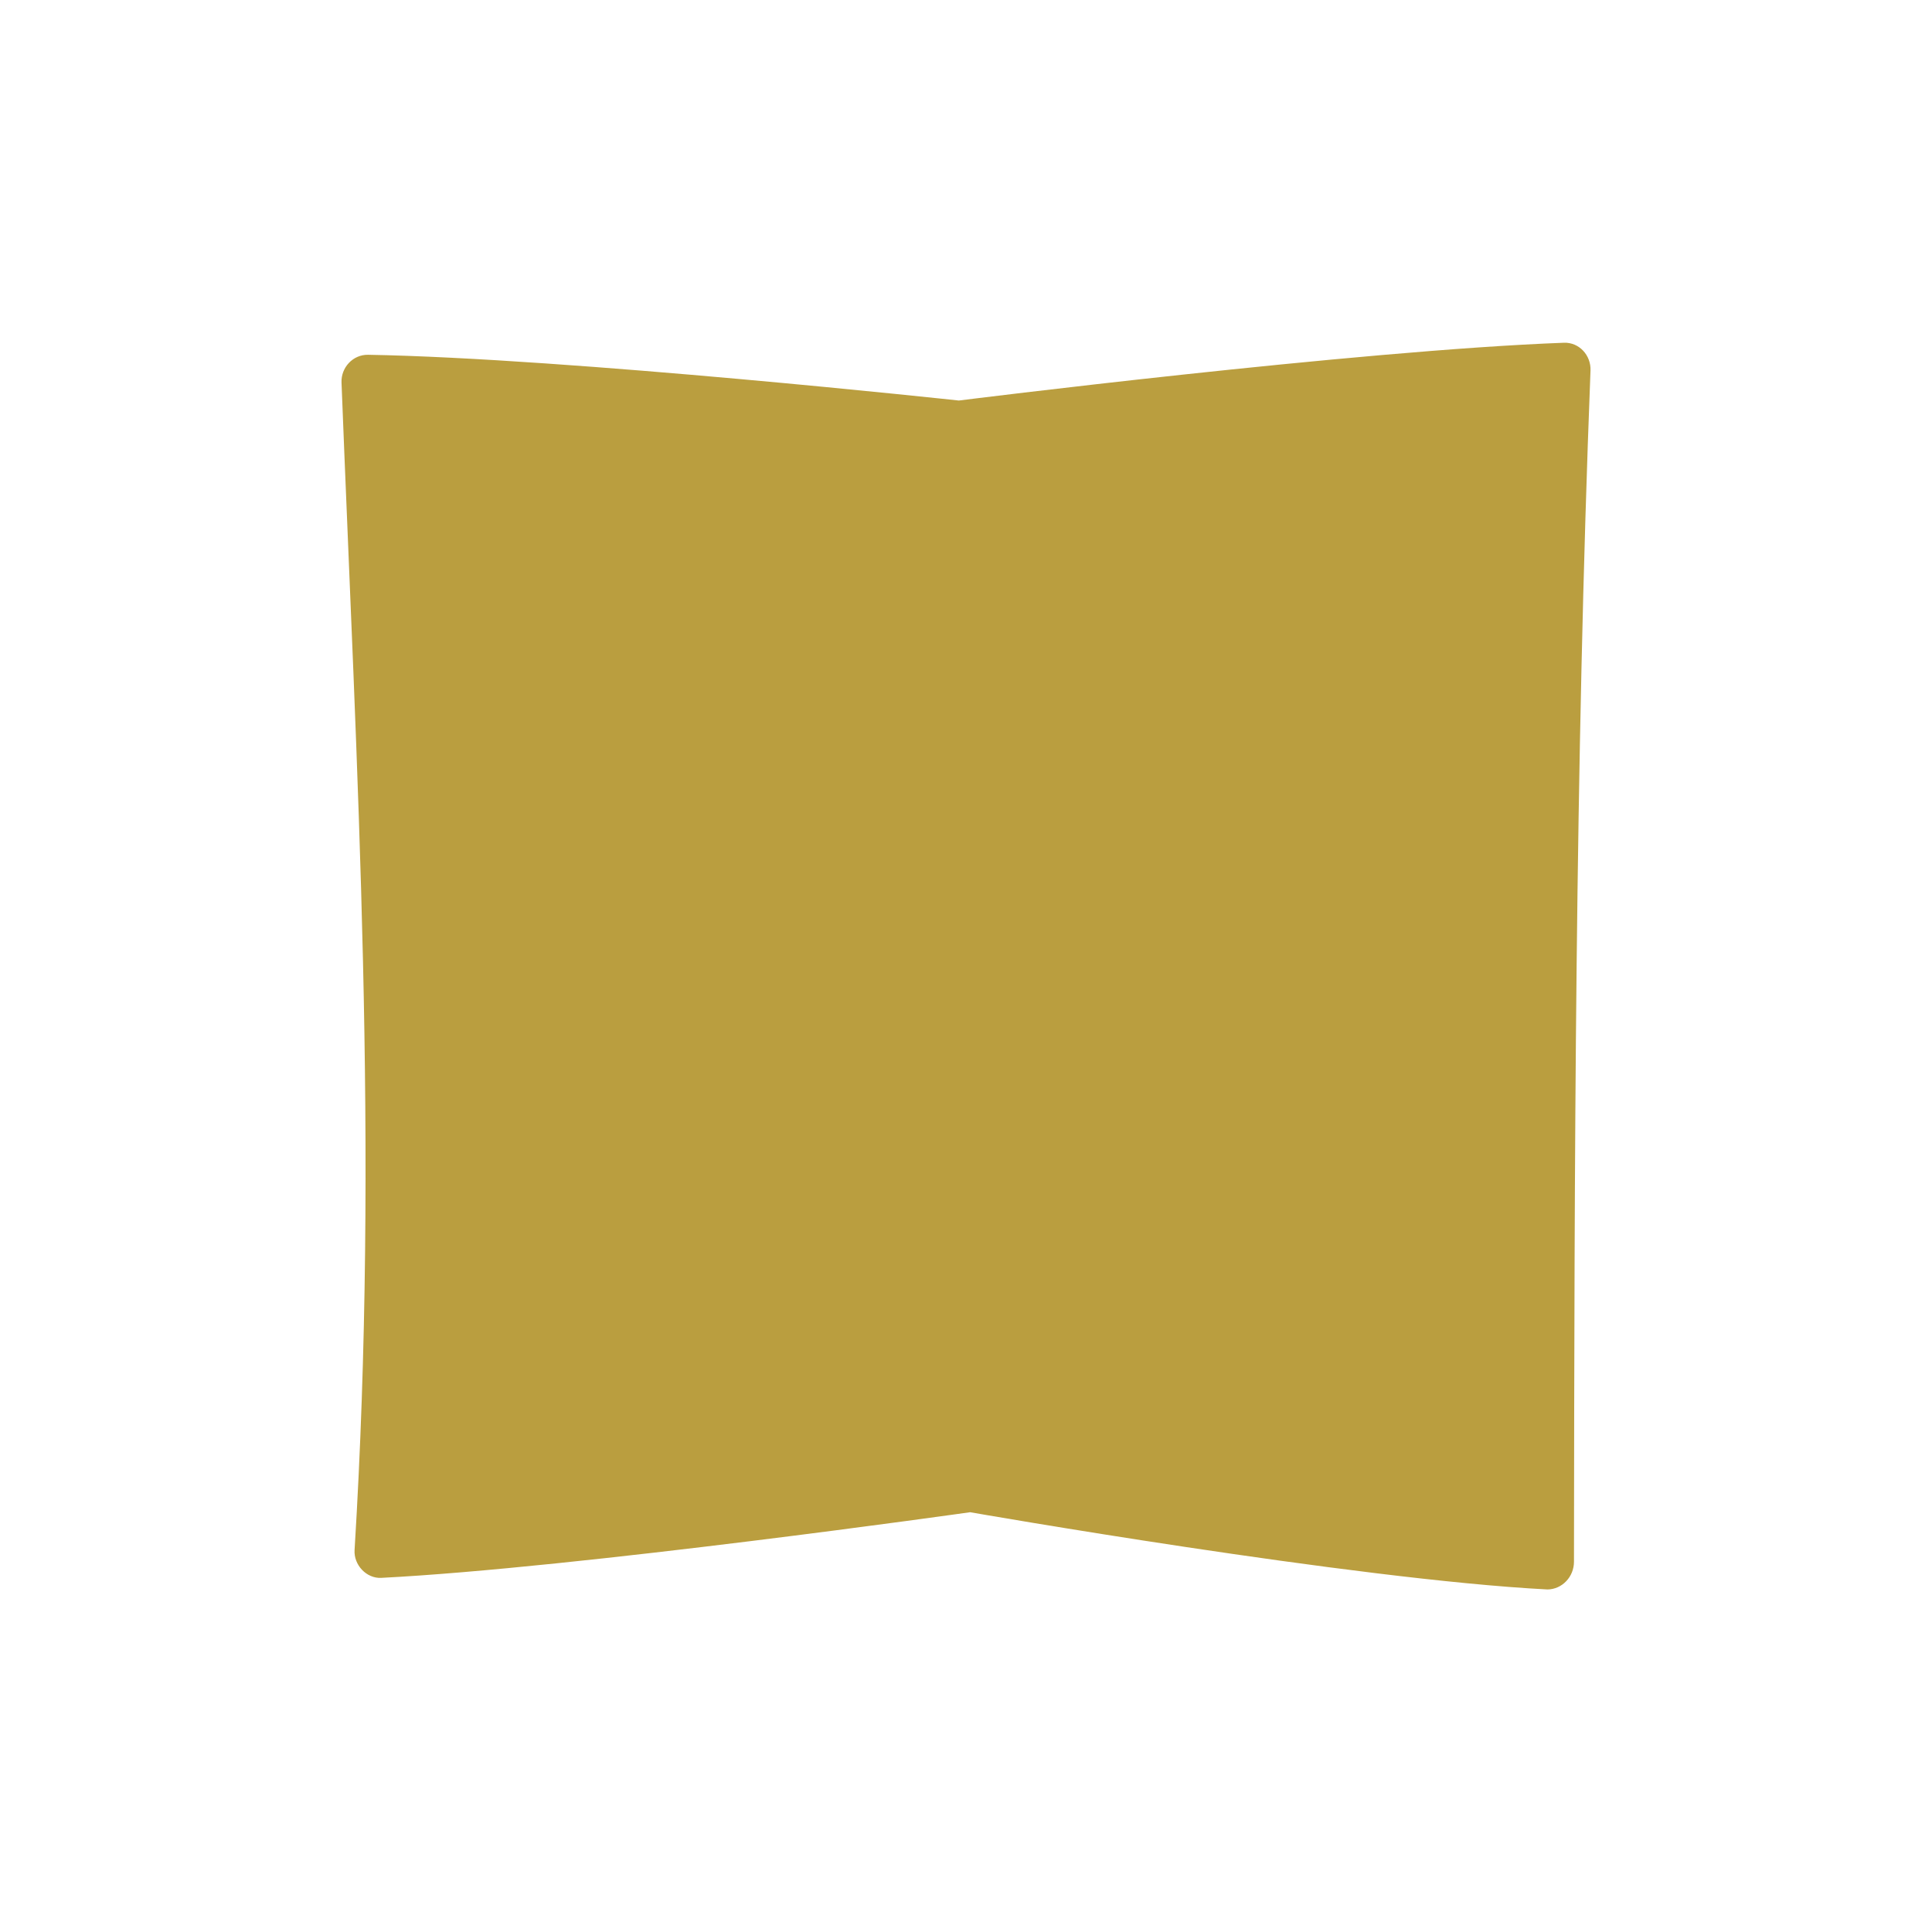
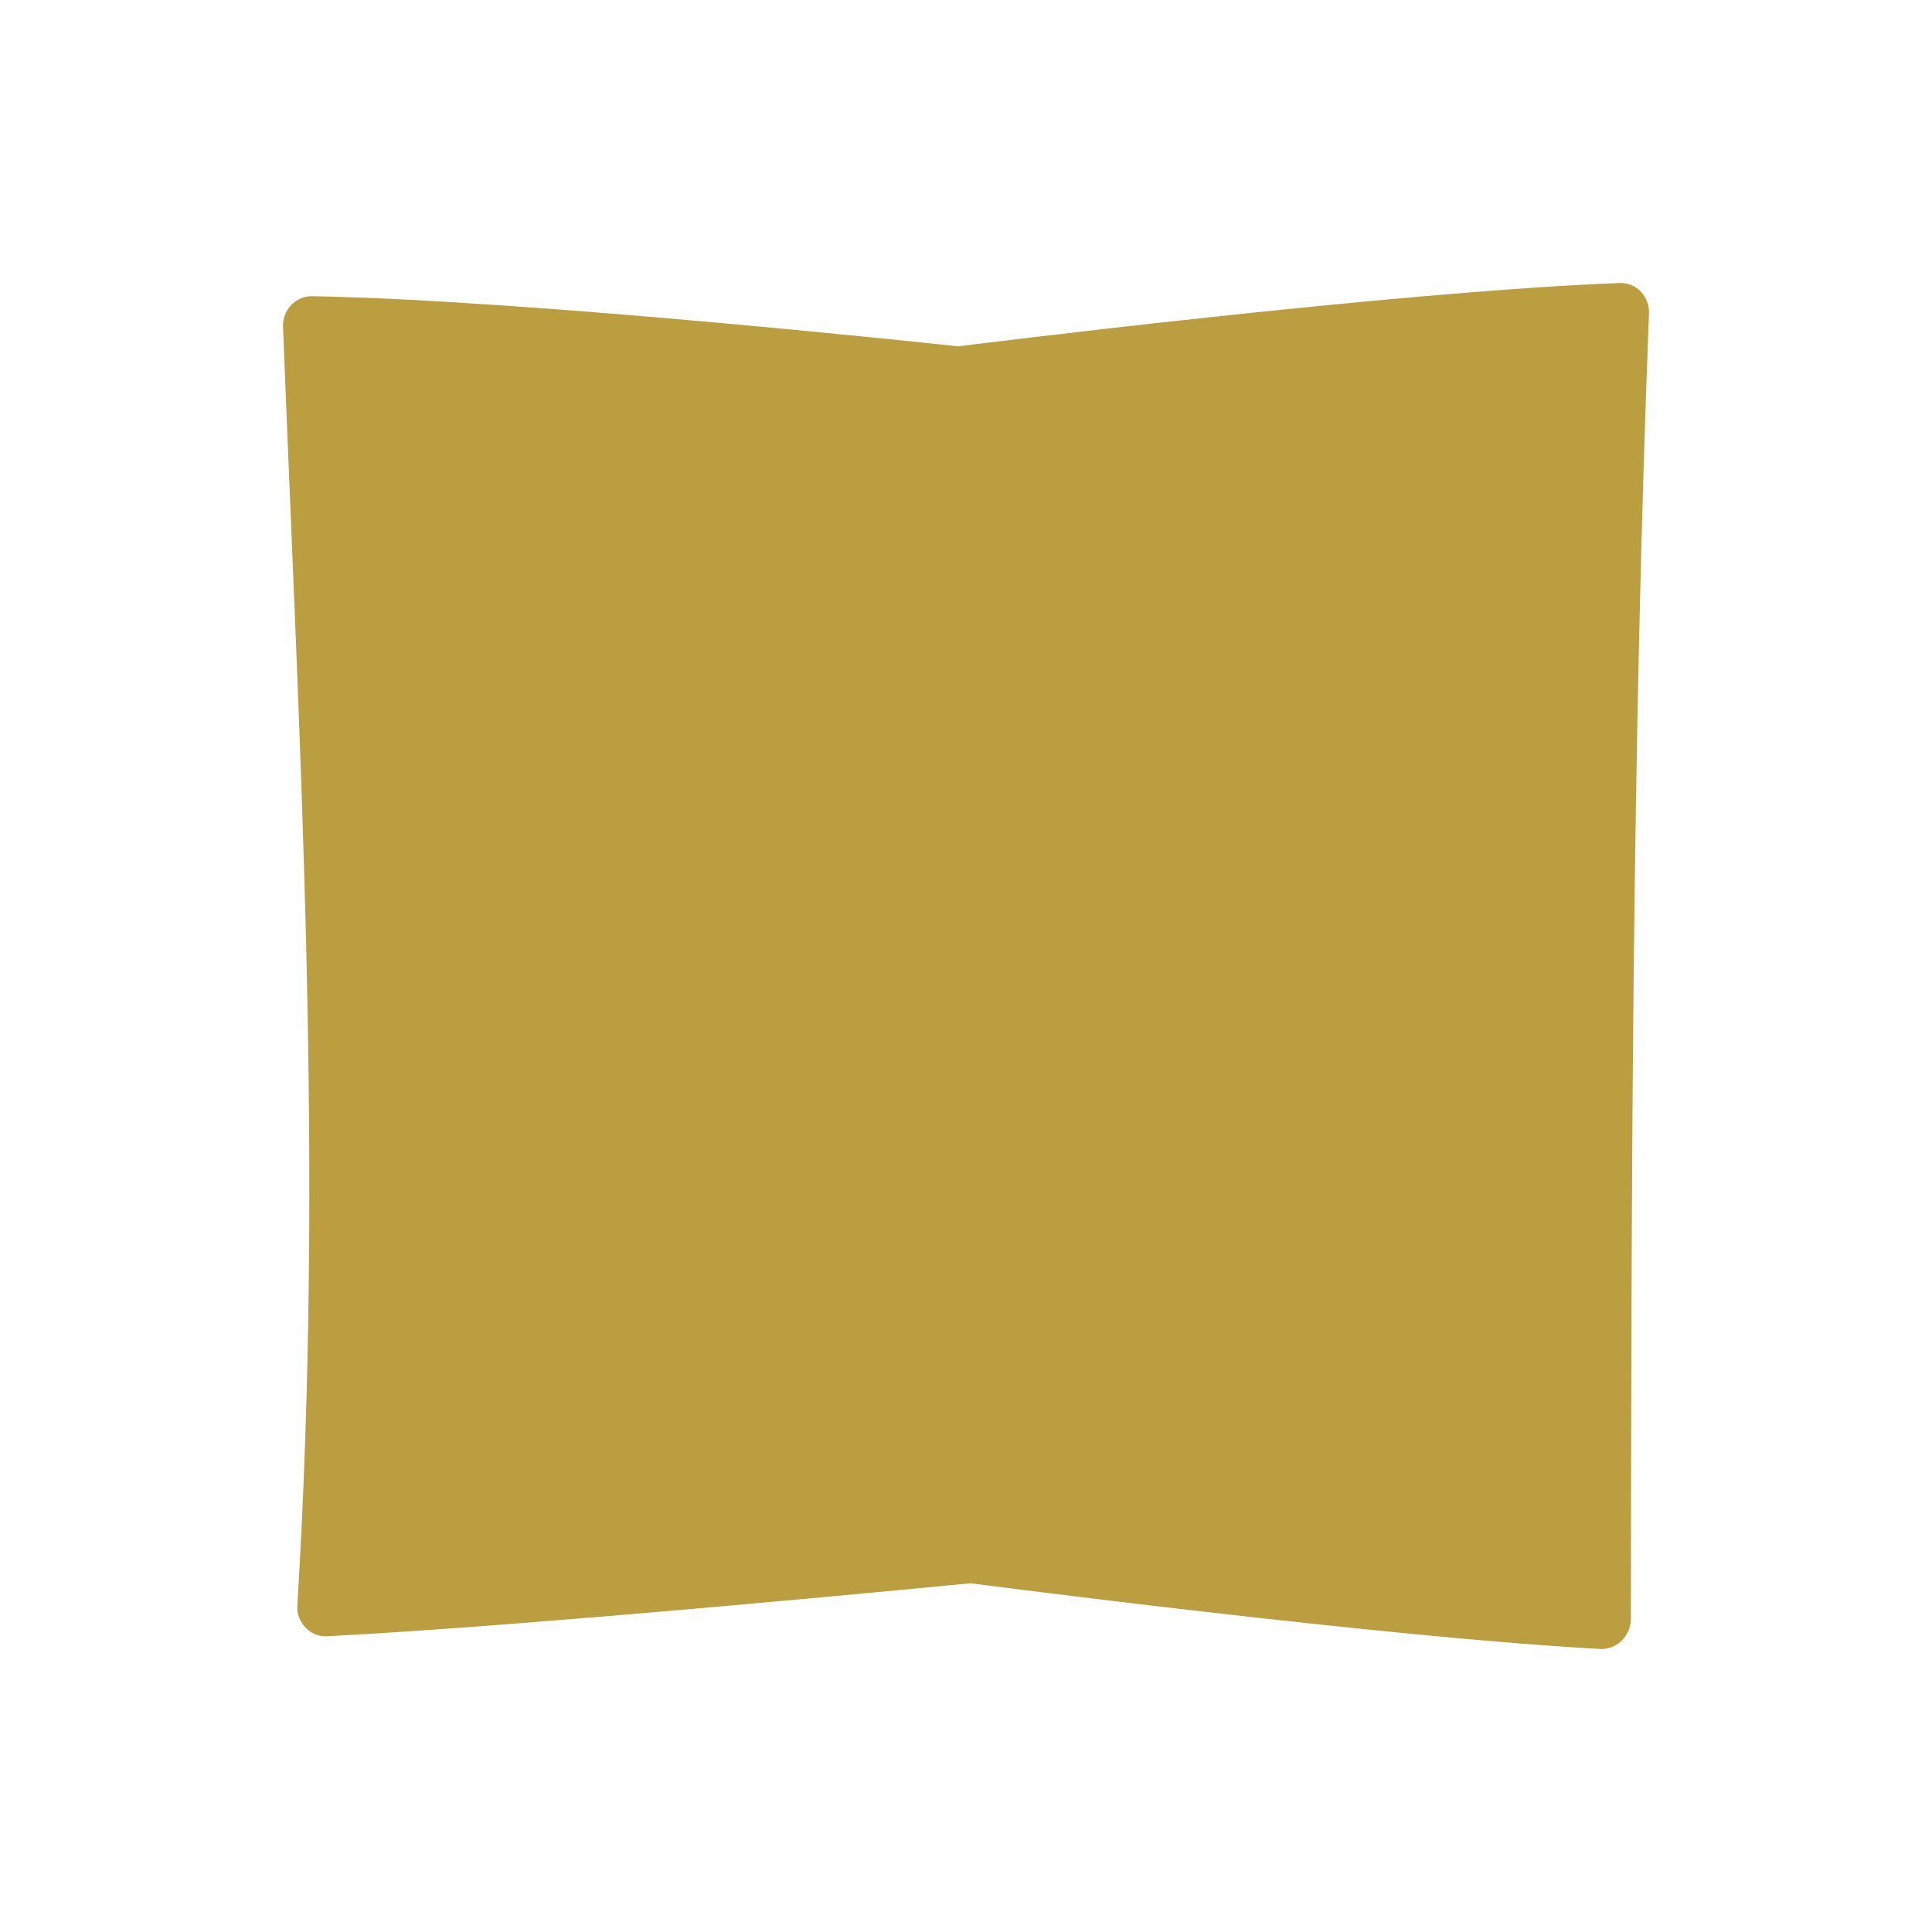
<svg xmlns="http://www.w3.org/2000/svg" viewBox="0 0 1024 1024">
-   <path d="m820.13 842.44c-102.19-5.26-305.95-40.93-305.95-40.93s-208.34 29.5-312.15 34.79c-7.77.4-14.58-6.83-14.1-14.72 13.11-213.72 1.09-412.76-6.92-618.82-.32-7.9 5.99-14.86 14.09-14.72 106.18 1.83 313.1 24.25 313.1 24.25s211.03-26.55 320.71-30.63c8.1-.3 14.41 6.67 14.09 14.73-8.18 210.34-8.51 420.78-8.76 631.33 0 8.07-6.32 14.67-14.1 14.73z" fill="#ba9e3f" />
+   <path d="m848.99 874c-111.76-5.76-334.61-34.84-334.61-34.84s-227.86 22.32-341.38 28.12c-8.5.43-15.95-7.48-15.42-16.13 14.34-234.16 1.2-452.24-7.57-678.02-.34-8.65 6.55-16.28 15.41-16.13 116.12 2 342.42 26.57 342.42 26.57s230.8-29.09 350.74-33.56c8.86-.33 15.76 7.3 15.41 16.14-8.95 230.46-9.31 461.04-9.58 691.72 0 8.84-6.91 16.07-15.42 16.14z" fill="#ba9e3f" />
</svg>
